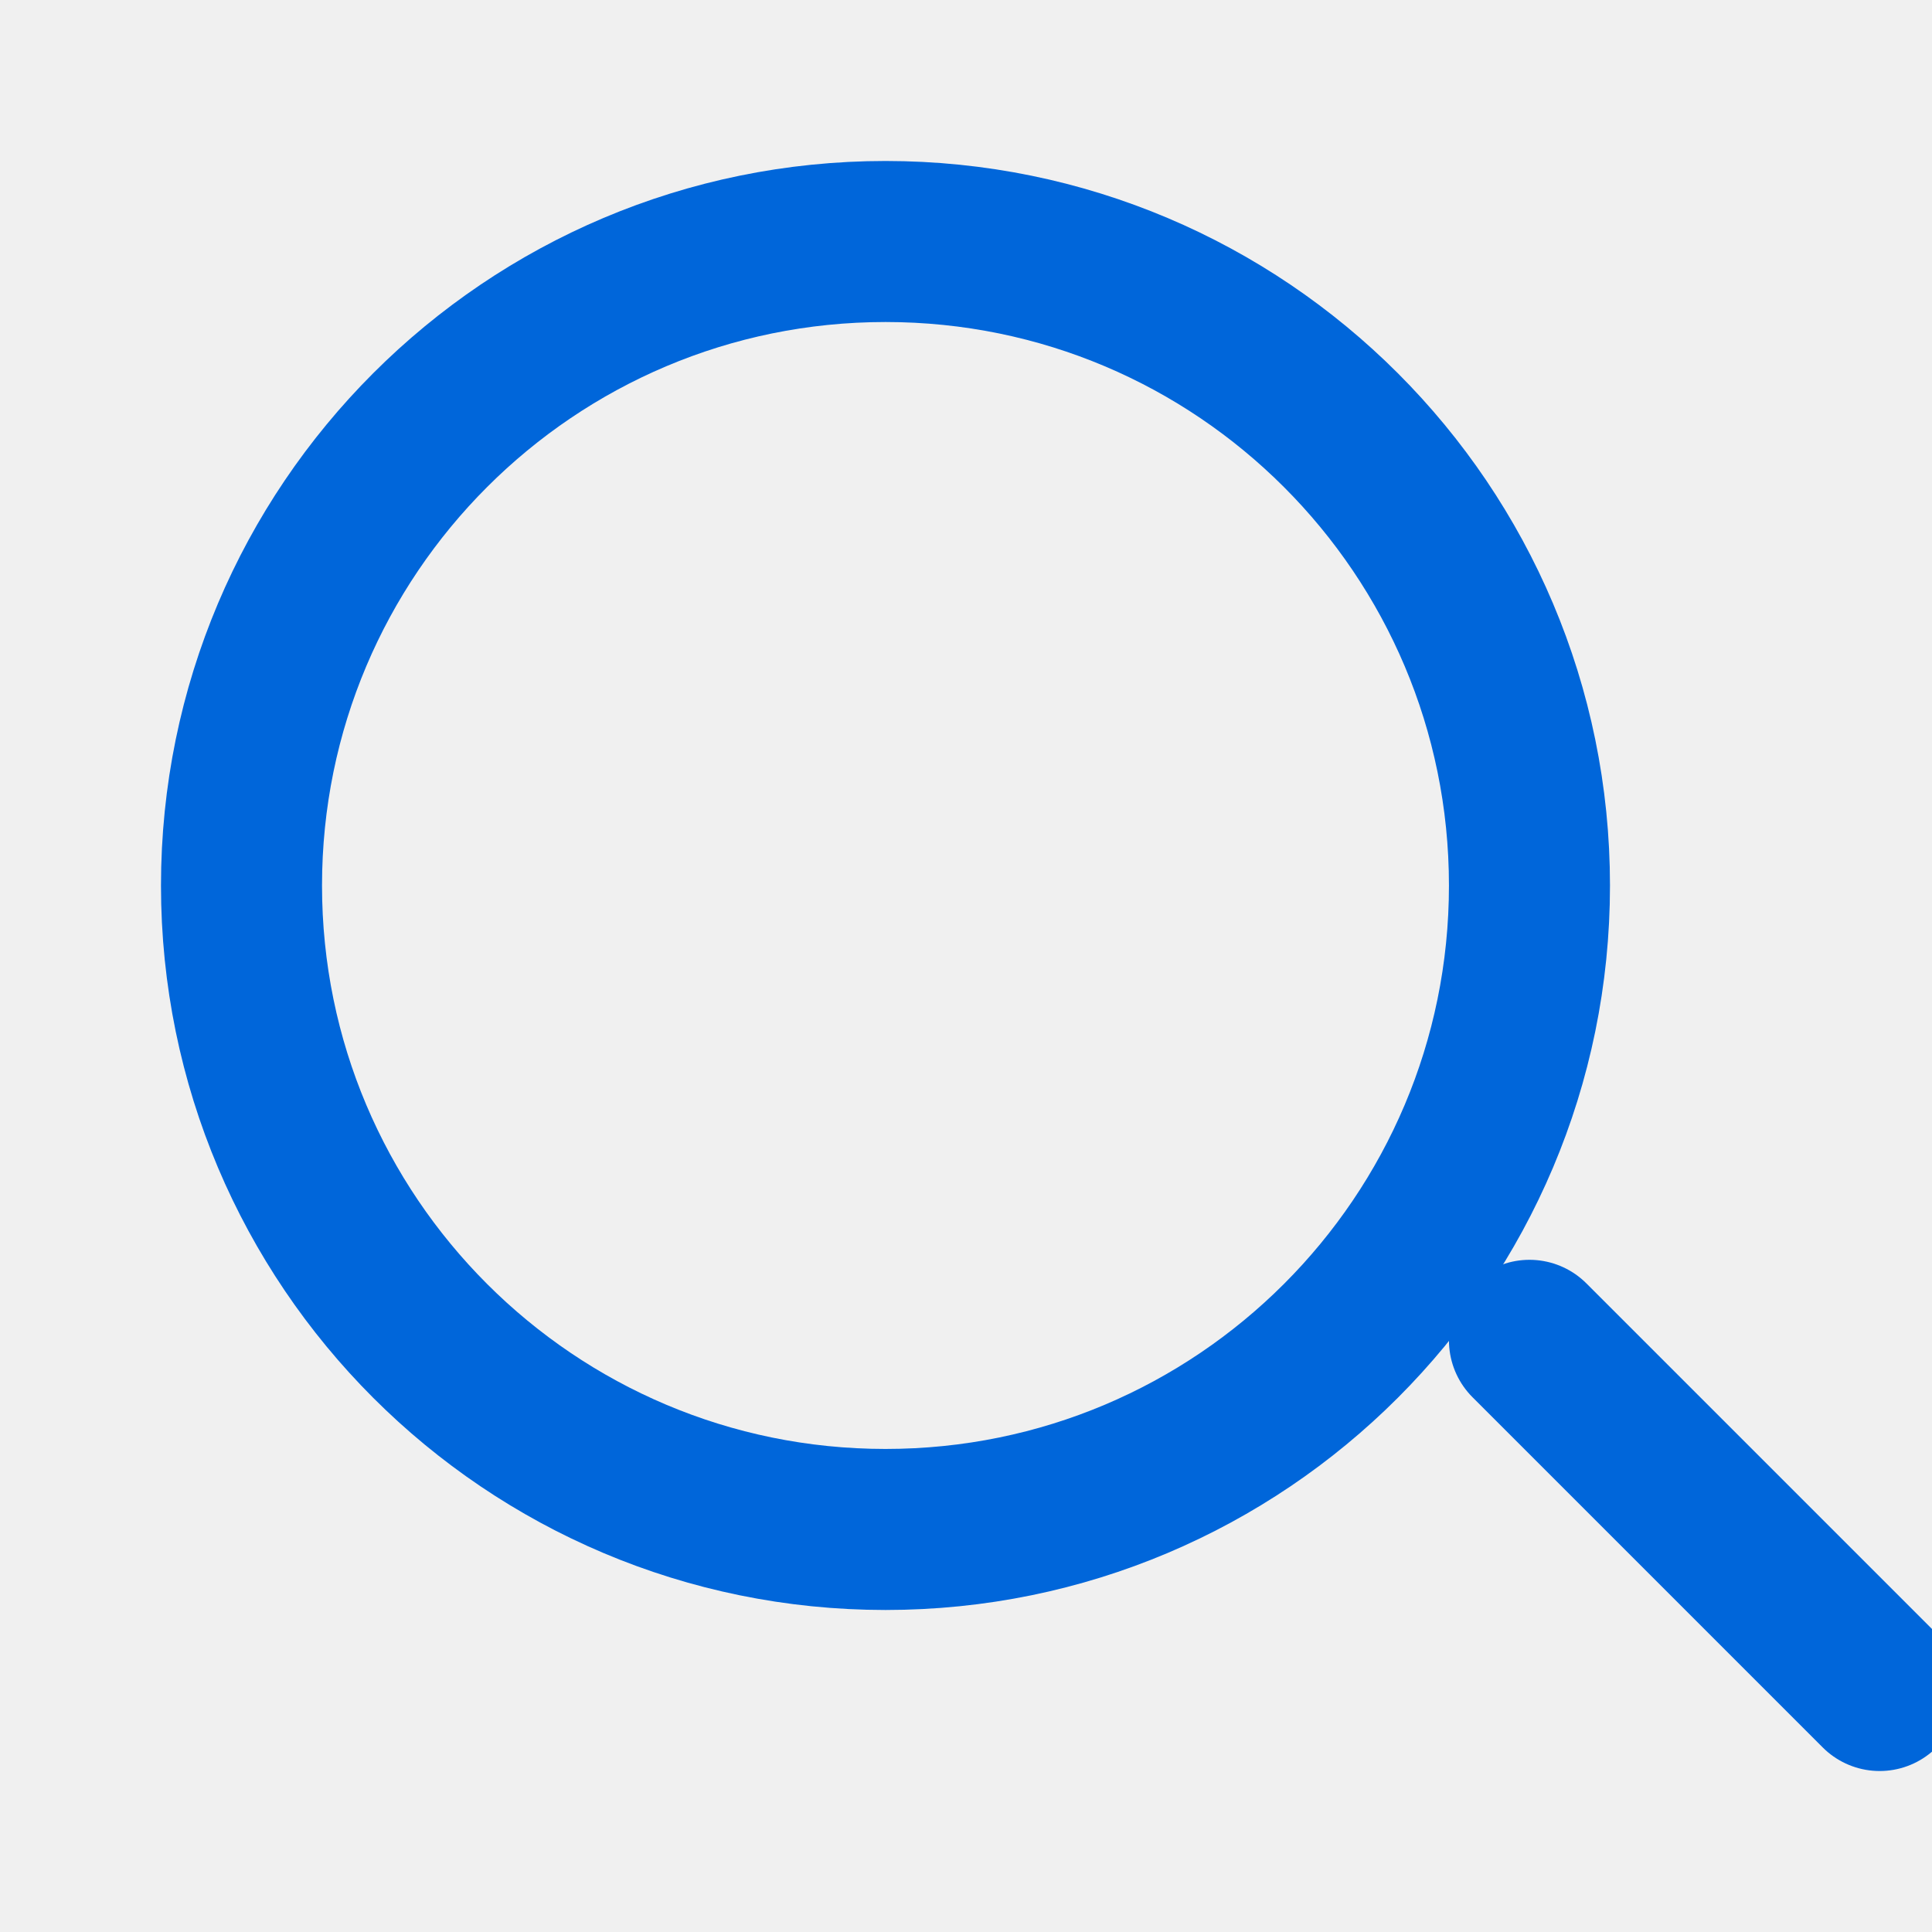
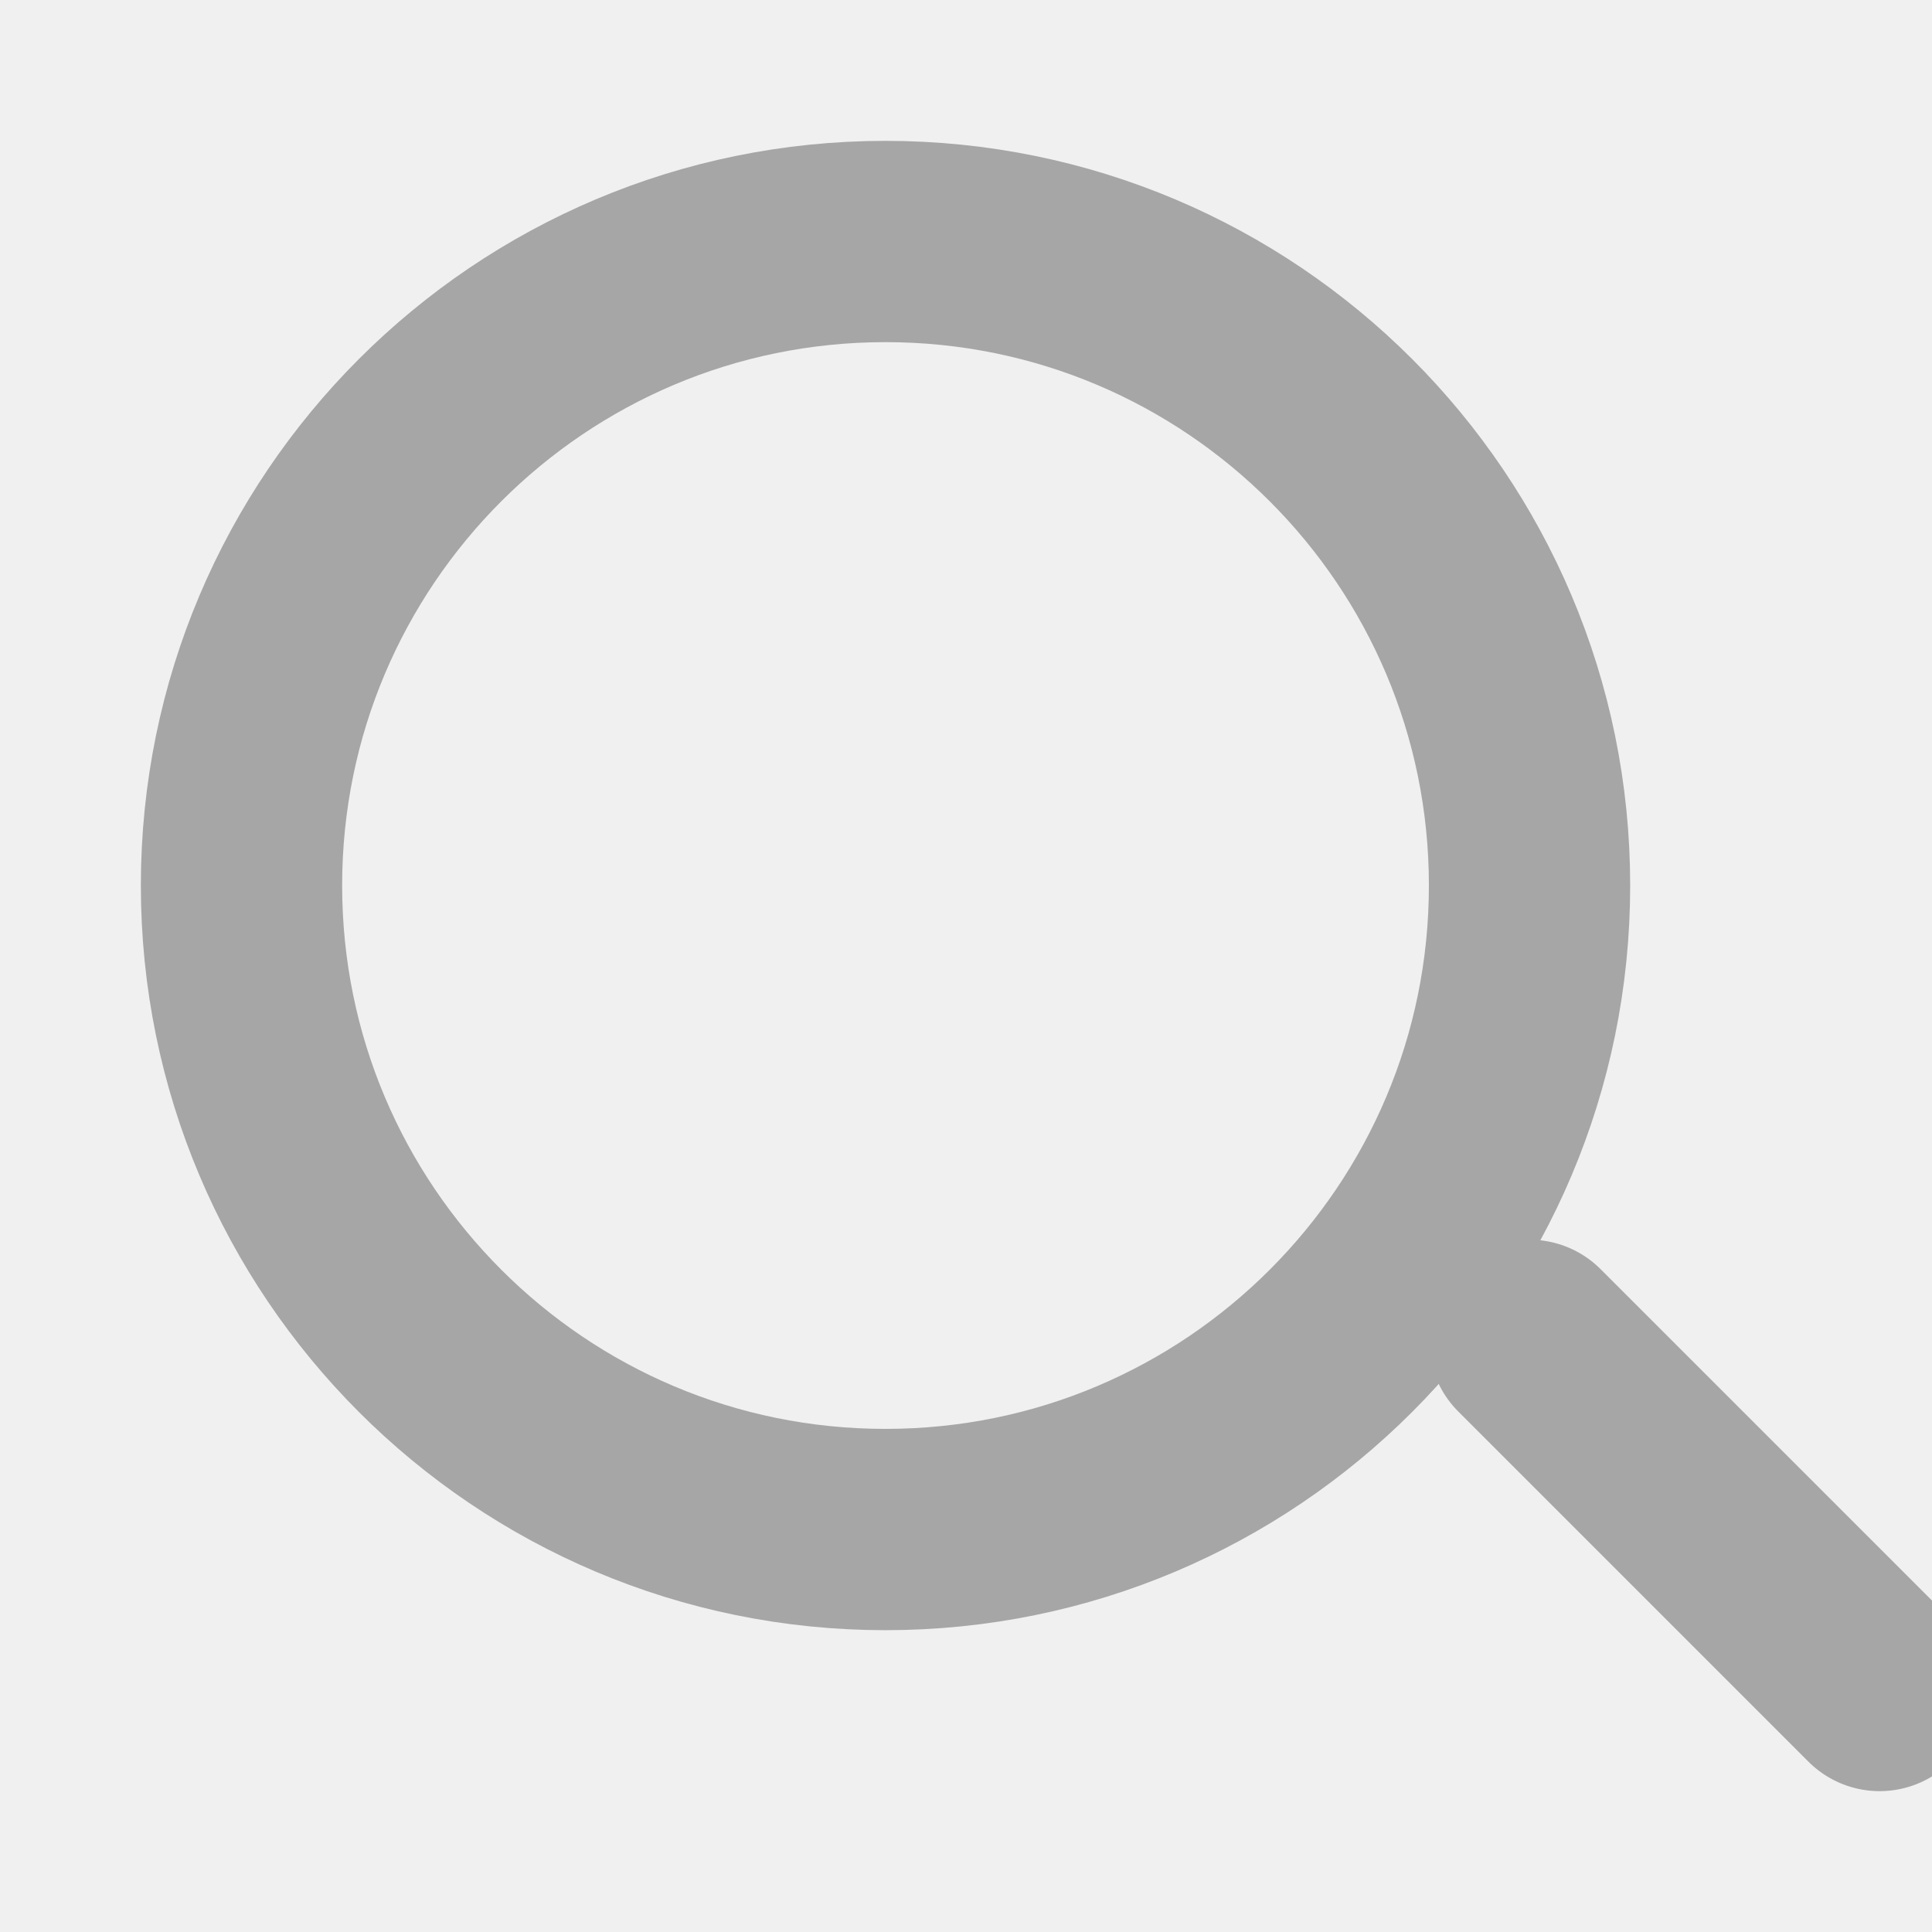
- <svg xmlns="http://www.w3.org/2000/svg" width="20" height="20" viewBox="0 0 20 20" fill="none">
-   <g id="search" clip-path="url(#clip0_106_2263)">
-     <path id="Vector" d="M9.167 15.833C12.849 15.833 15.833 12.849 15.833 9.167C15.833 5.485 12.849 2.5 9.167 2.5C5.485 2.5 2.5 5.485 2.5 9.167C2.5 12.849 5.485 15.833 9.167 15.833Z" stroke="#0066DA" stroke-width="1.667" stroke-linecap="round" stroke-linejoin="round" />
-     <path id="Vector_2" d="M19.458 17.5L15.833 13.875" stroke="#0066DA" stroke-width="1.667" stroke-linecap="round" stroke-linejoin="round" />
+ <svg xmlns="http://www.w3.org/2000/svg" width="16" height="16" viewBox="0 0 16 16" fill="none">
+   <g id="search" clip-path="url(#clip0_29_2534)">
+     <path id="Vector" d="M7.333 12.667C10.279 12.667 12.667 10.279 12.667 7.333C12.667 4.388 10.279 2 7.333 2C4.388 2 2 4.388 2 7.333C2 10.279 4.388 12.667 7.333 12.667Z" stroke="#A6A6A6" stroke-width="1.667" stroke-linecap="round" stroke-linejoin="round" />
+     <path id="Vector_2" d="M15.566 14L12.666 11.1" stroke="#A6A6A6" stroke-width="1.667" stroke-linecap="round" stroke-linejoin="round" />
  </g>
  <defs>
-     <clipPath id="clip0_106_2263">
-       <rect width="20" height="20" fill="white" />
+     <clipPath id="clip0_29_2534">
+       <rect width="16" height="16" fill="white" />
    </clipPath>
  </defs>
</svg>
